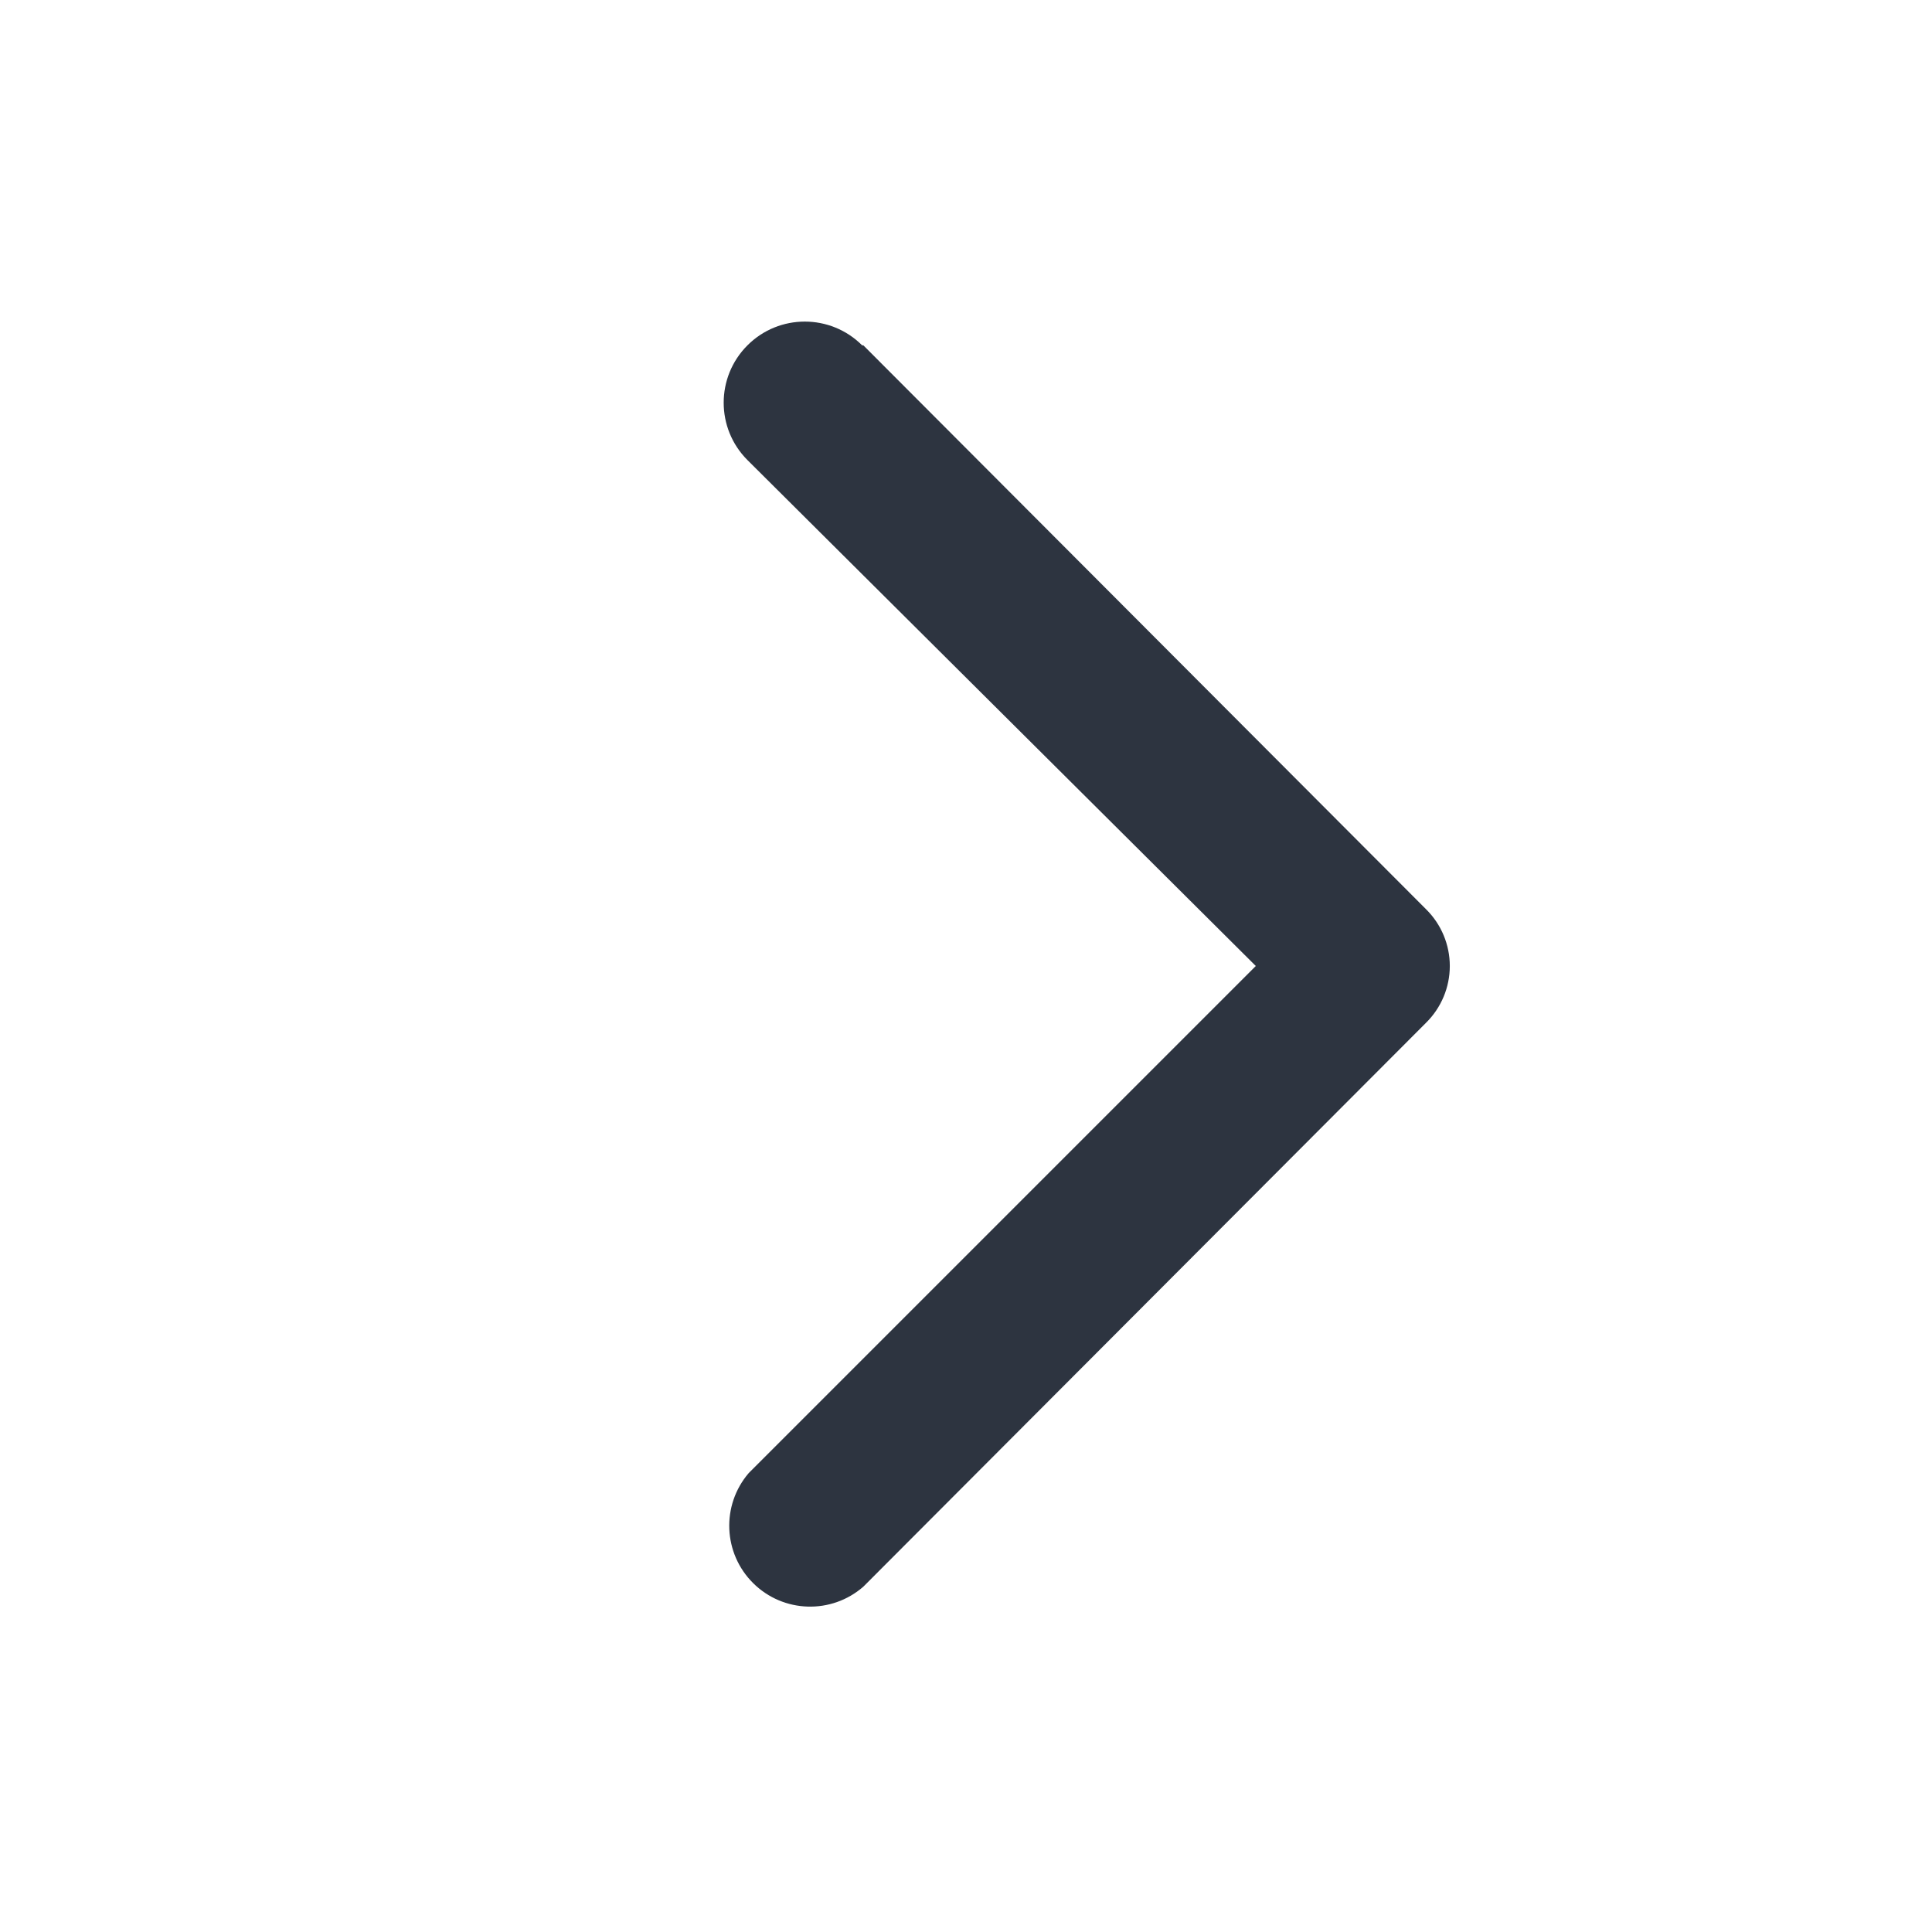
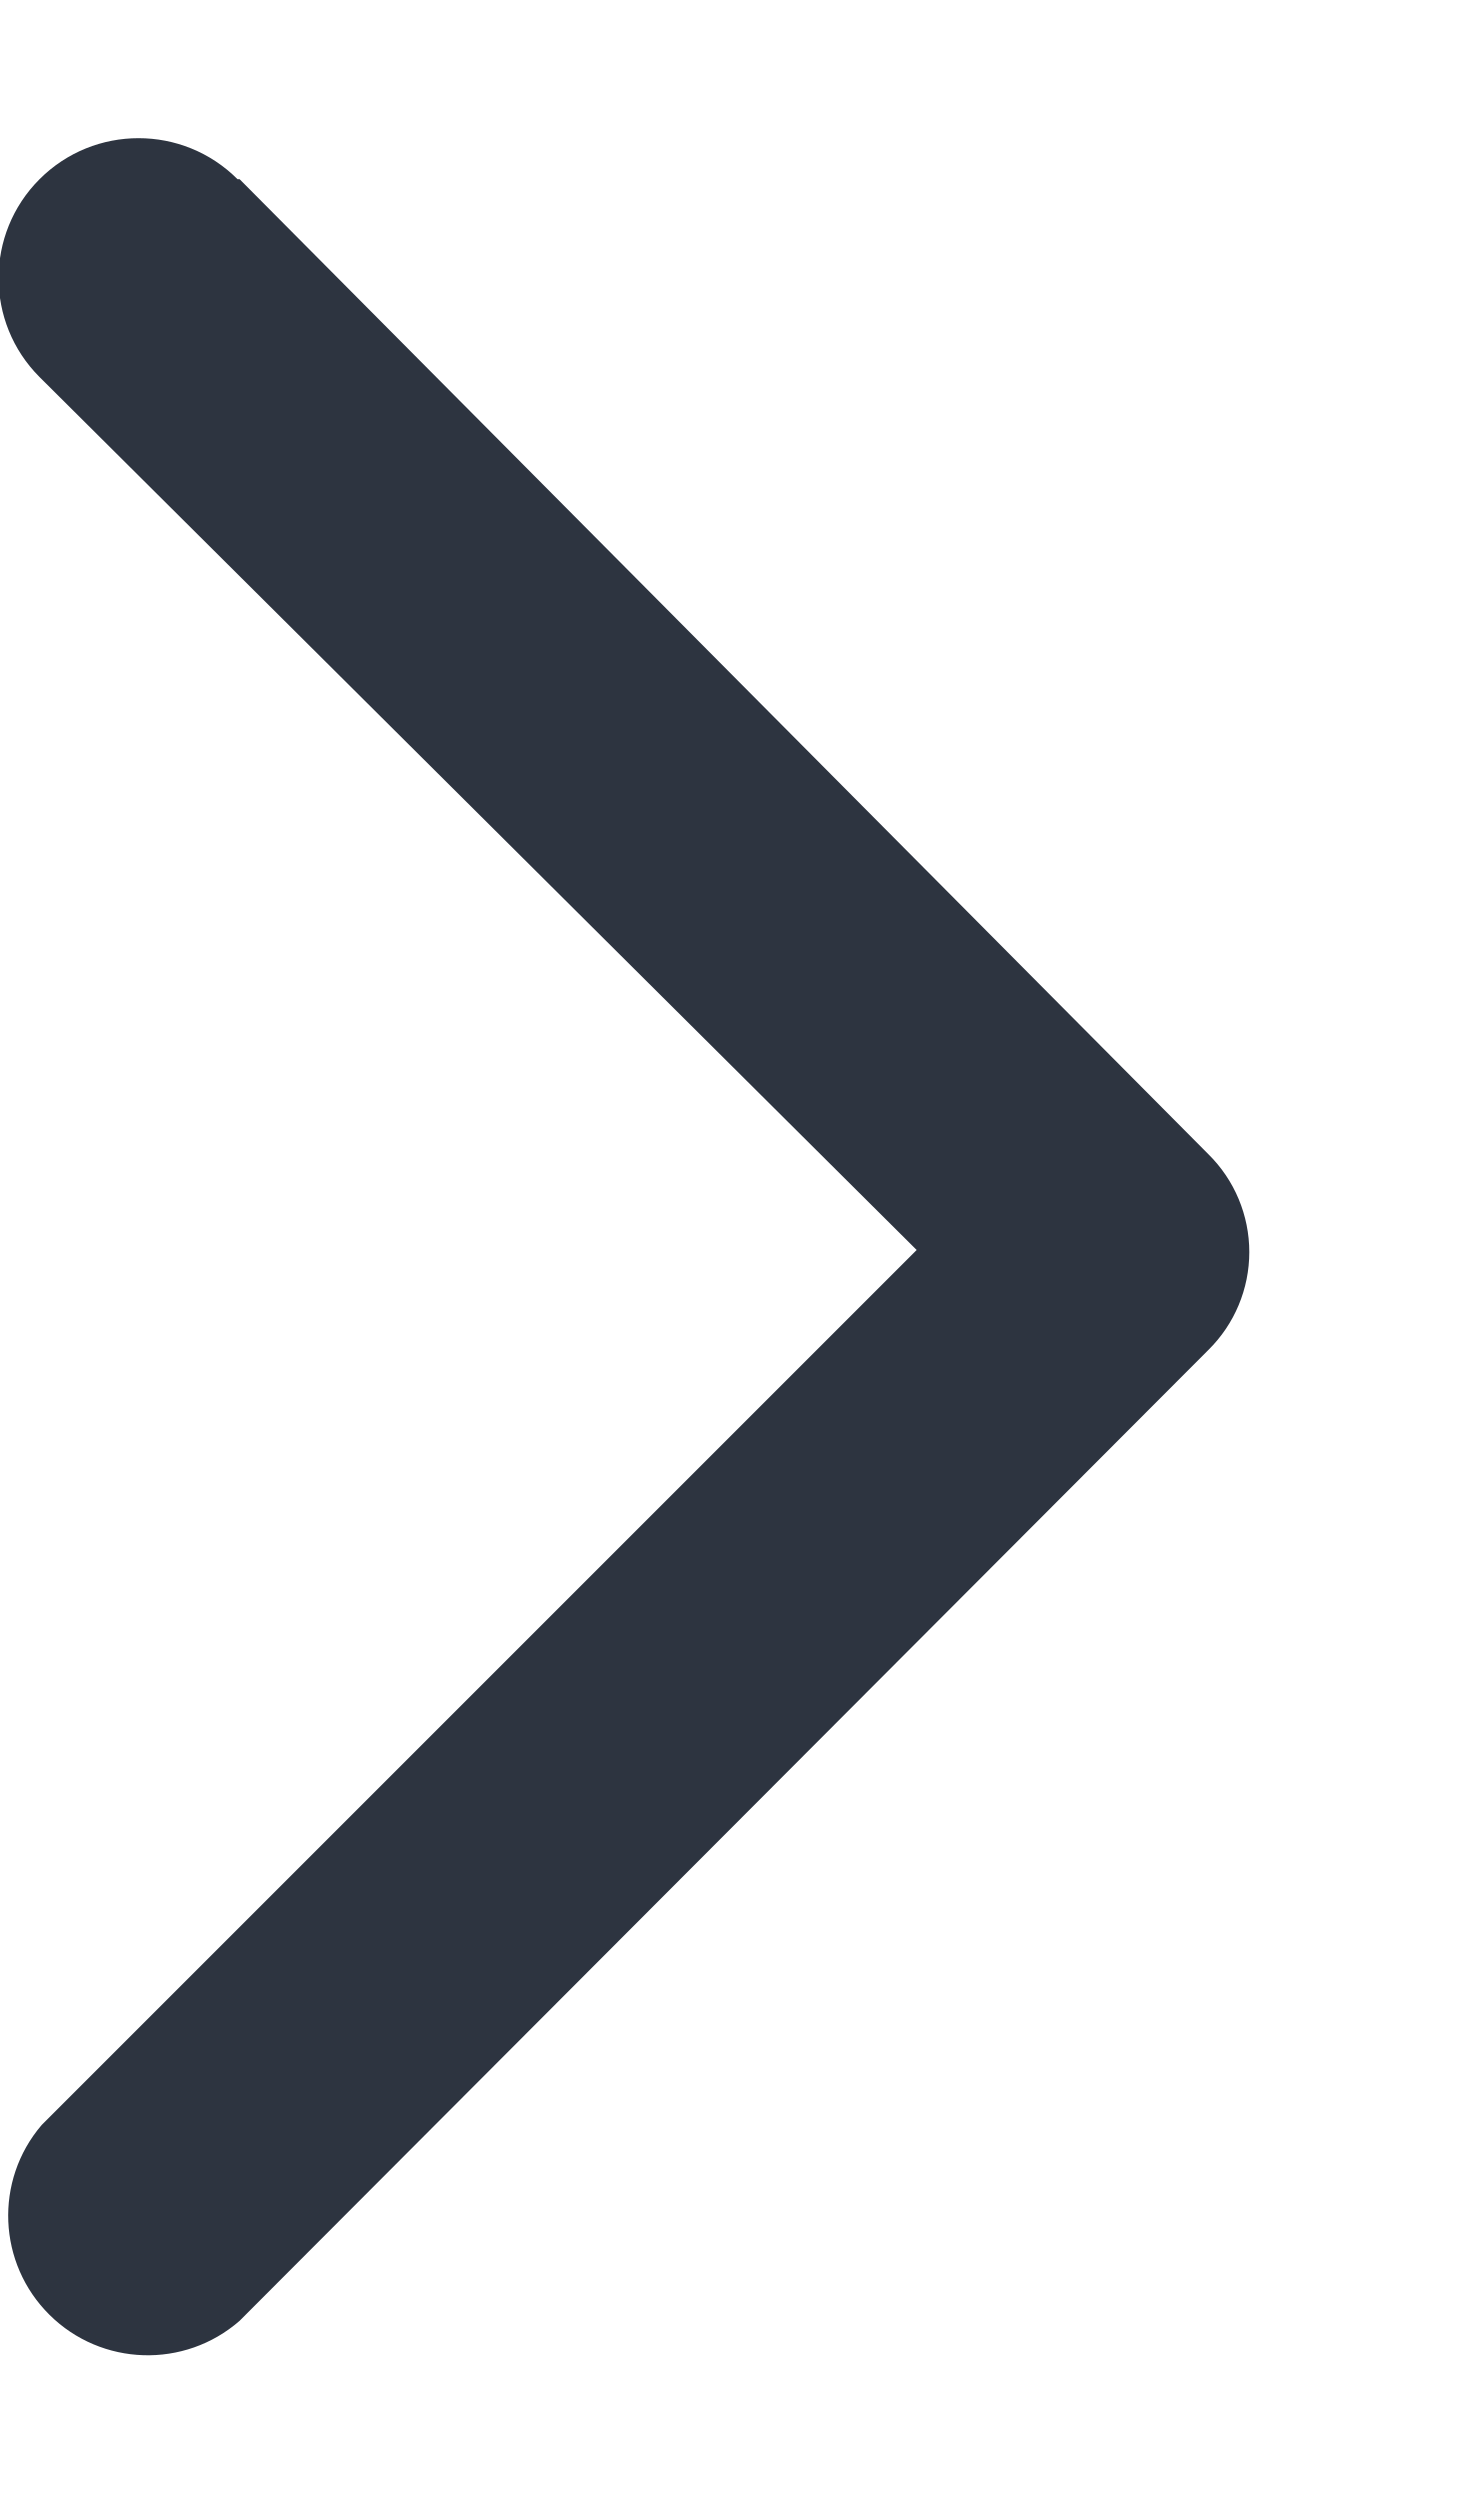
- <svg xmlns="http://www.w3.org/2000/svg" width="16" height="16" fill="none">
-   <path fill-rule="evenodd" clip-rule="evenodd" d="M7.14 2.86a.66.66 0 1 0-.95.95L10.4 8l-4.2 4.2a.67.67 0 0 0 .95.94l4.66-4.67a.66.66 0 0 0 0-.94L7.15 2.86Z" fill="#2D3440" />
+ <svg xmlns="http://www.w3.org/2000/svg" width="7" height="12" viewBox="0 0 7 12" fill="none">
+   <path fill-rule="evenodd" clip-rule="evenodd" d="M1.14.86a.66.66 0 1 0-.95.95L4.4 6 .2 10.2a.67.67 0 0 0 .95.94L5.8 6.48a.66.66 0 0 0 0-.94L1.15.86Z" fill="#2D3440" />
</svg>
